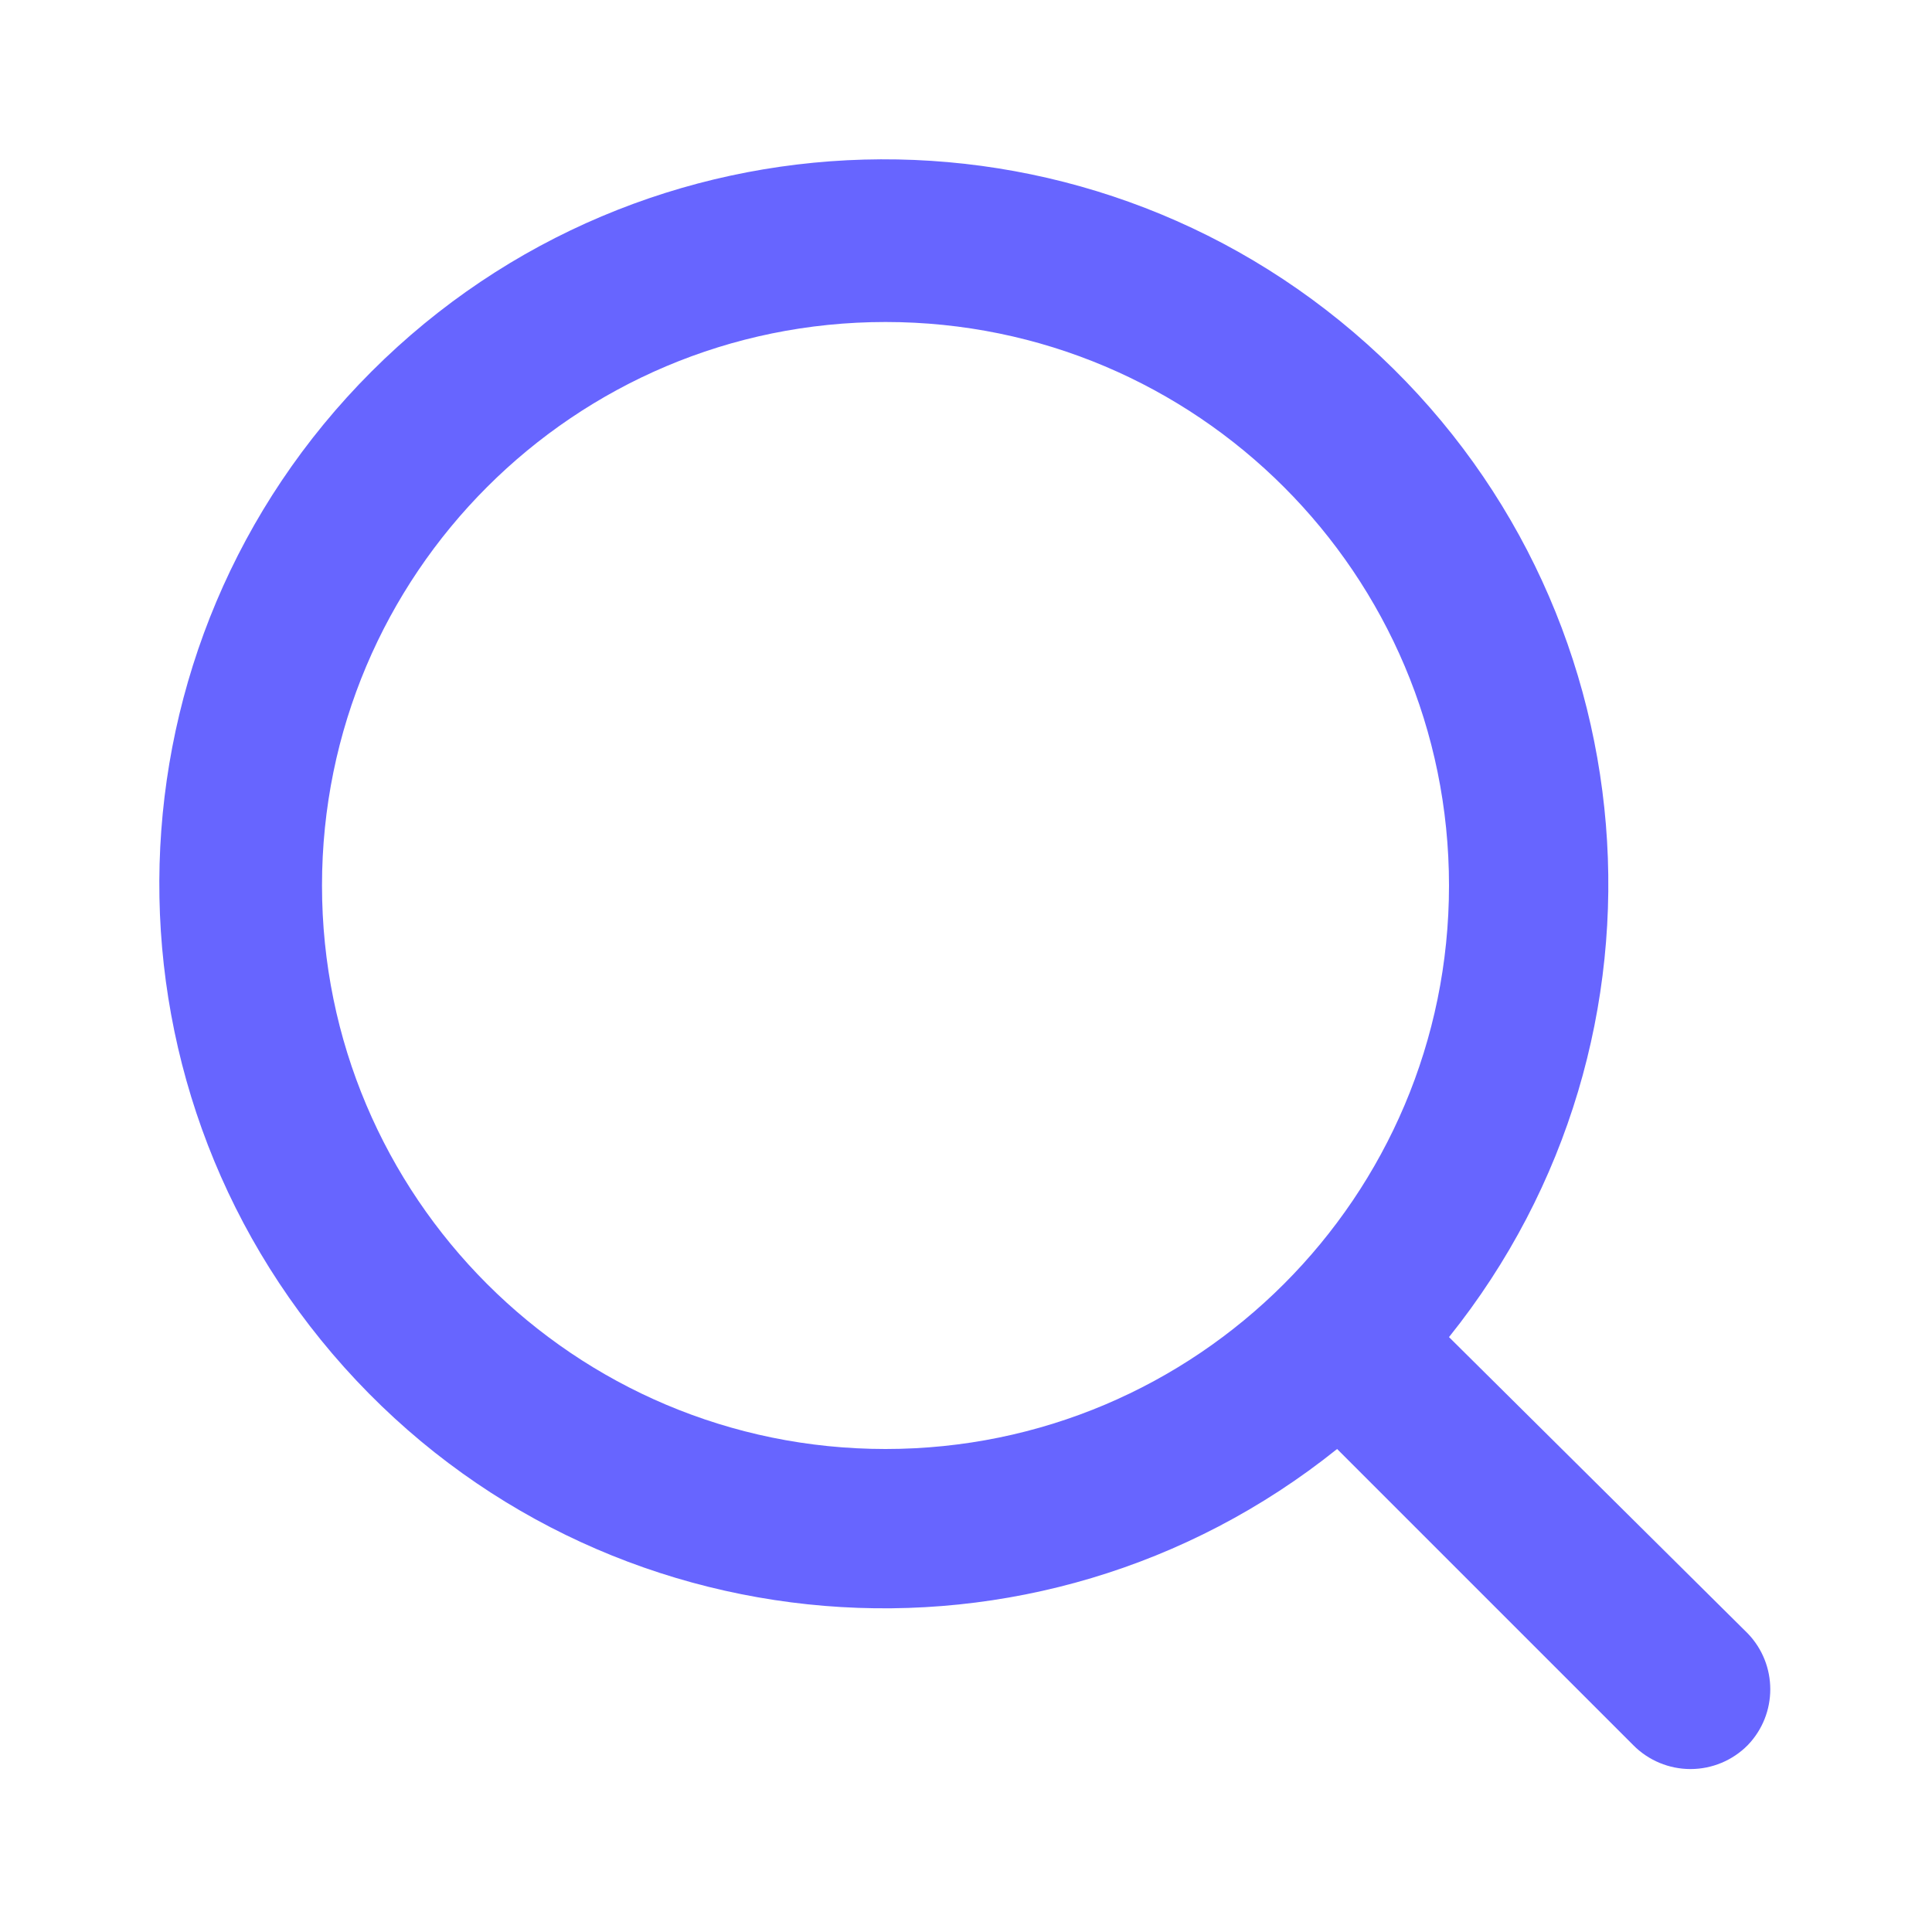
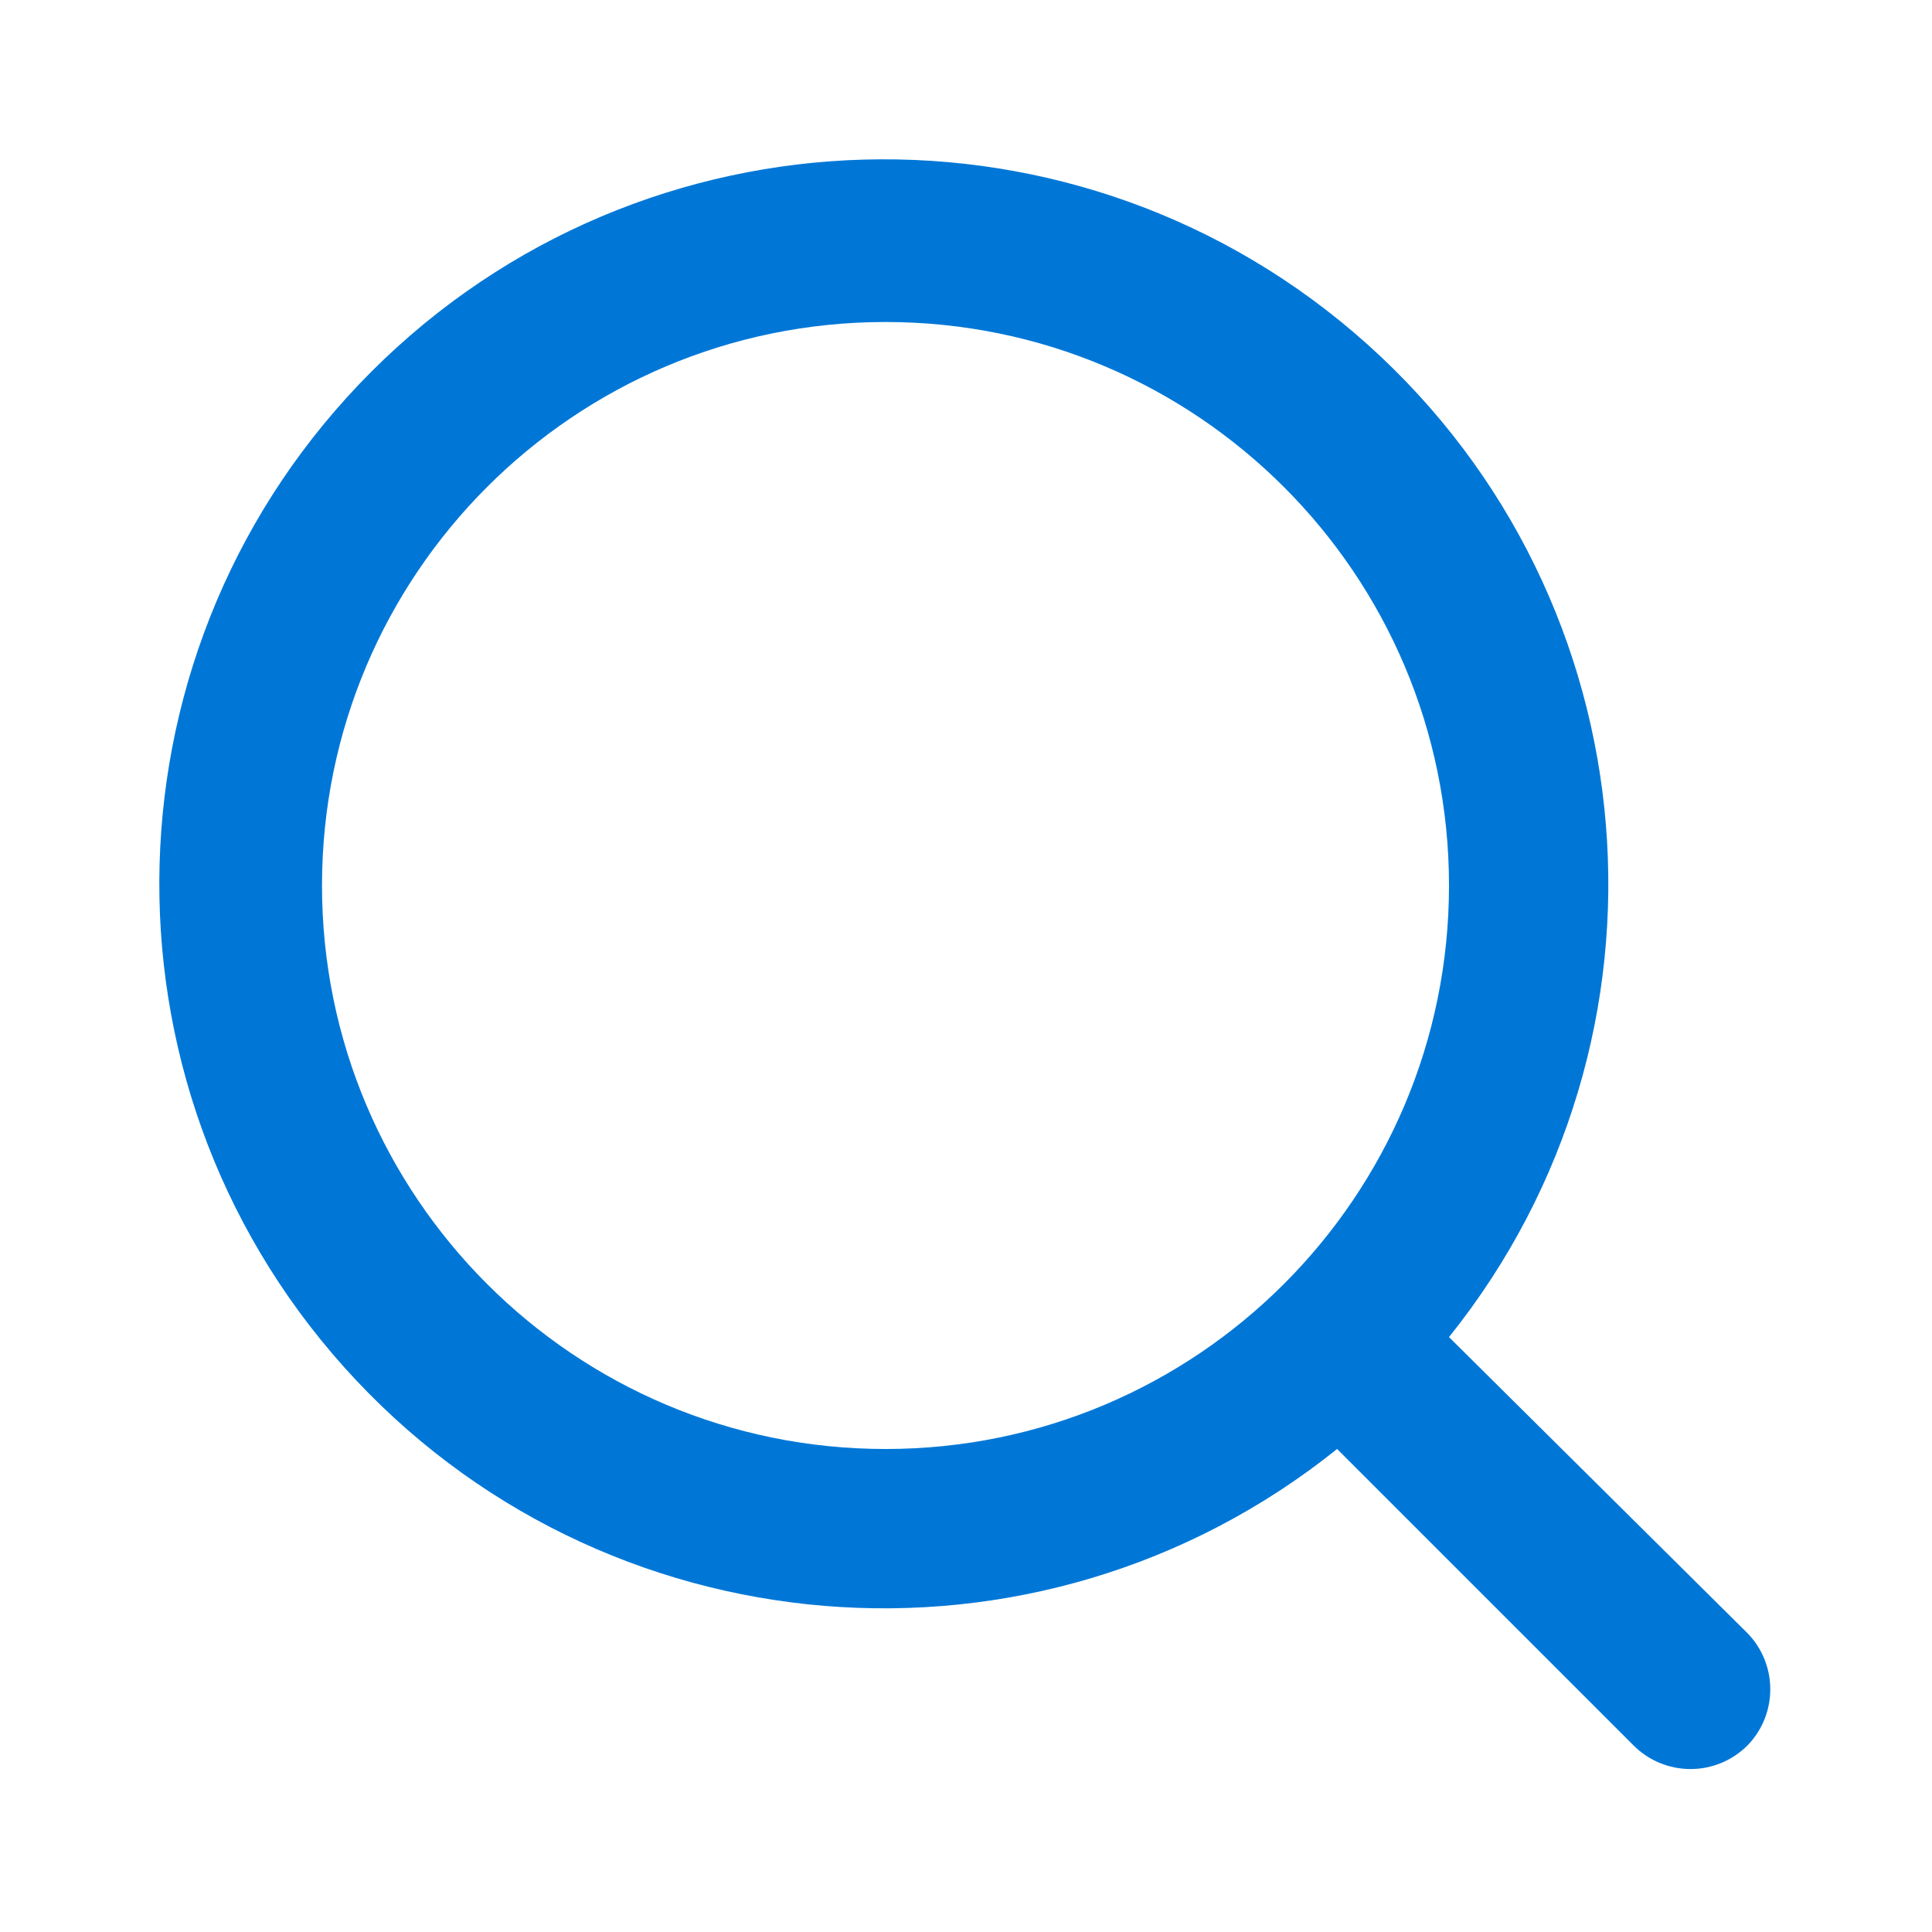
<svg xmlns="http://www.w3.org/2000/svg" viewBox="0 0 24 24">
-   <path fill="#6765FF" d="M21.71,20.29,18,16.61A9,9,0,1,0,16.61,18l3.68,3.68a1,1,0,0,0,1.42,0A1,1,0,0,0,21.71,20.29ZM11,18a7,7,0,1,1,7-7A7,7,0,0,1,11,18Z" />
+   <path fill="#0077D7" d="M21.71,20.29,18,16.61A9,9,0,1,0,16.61,18l3.68,3.68a1,1,0,0,0,1.42,0A1,1,0,0,0,21.71,20.29ZM11,18a7,7,0,1,1,7-7A7,7,0,0,1,11,18Z" />
</svg>
